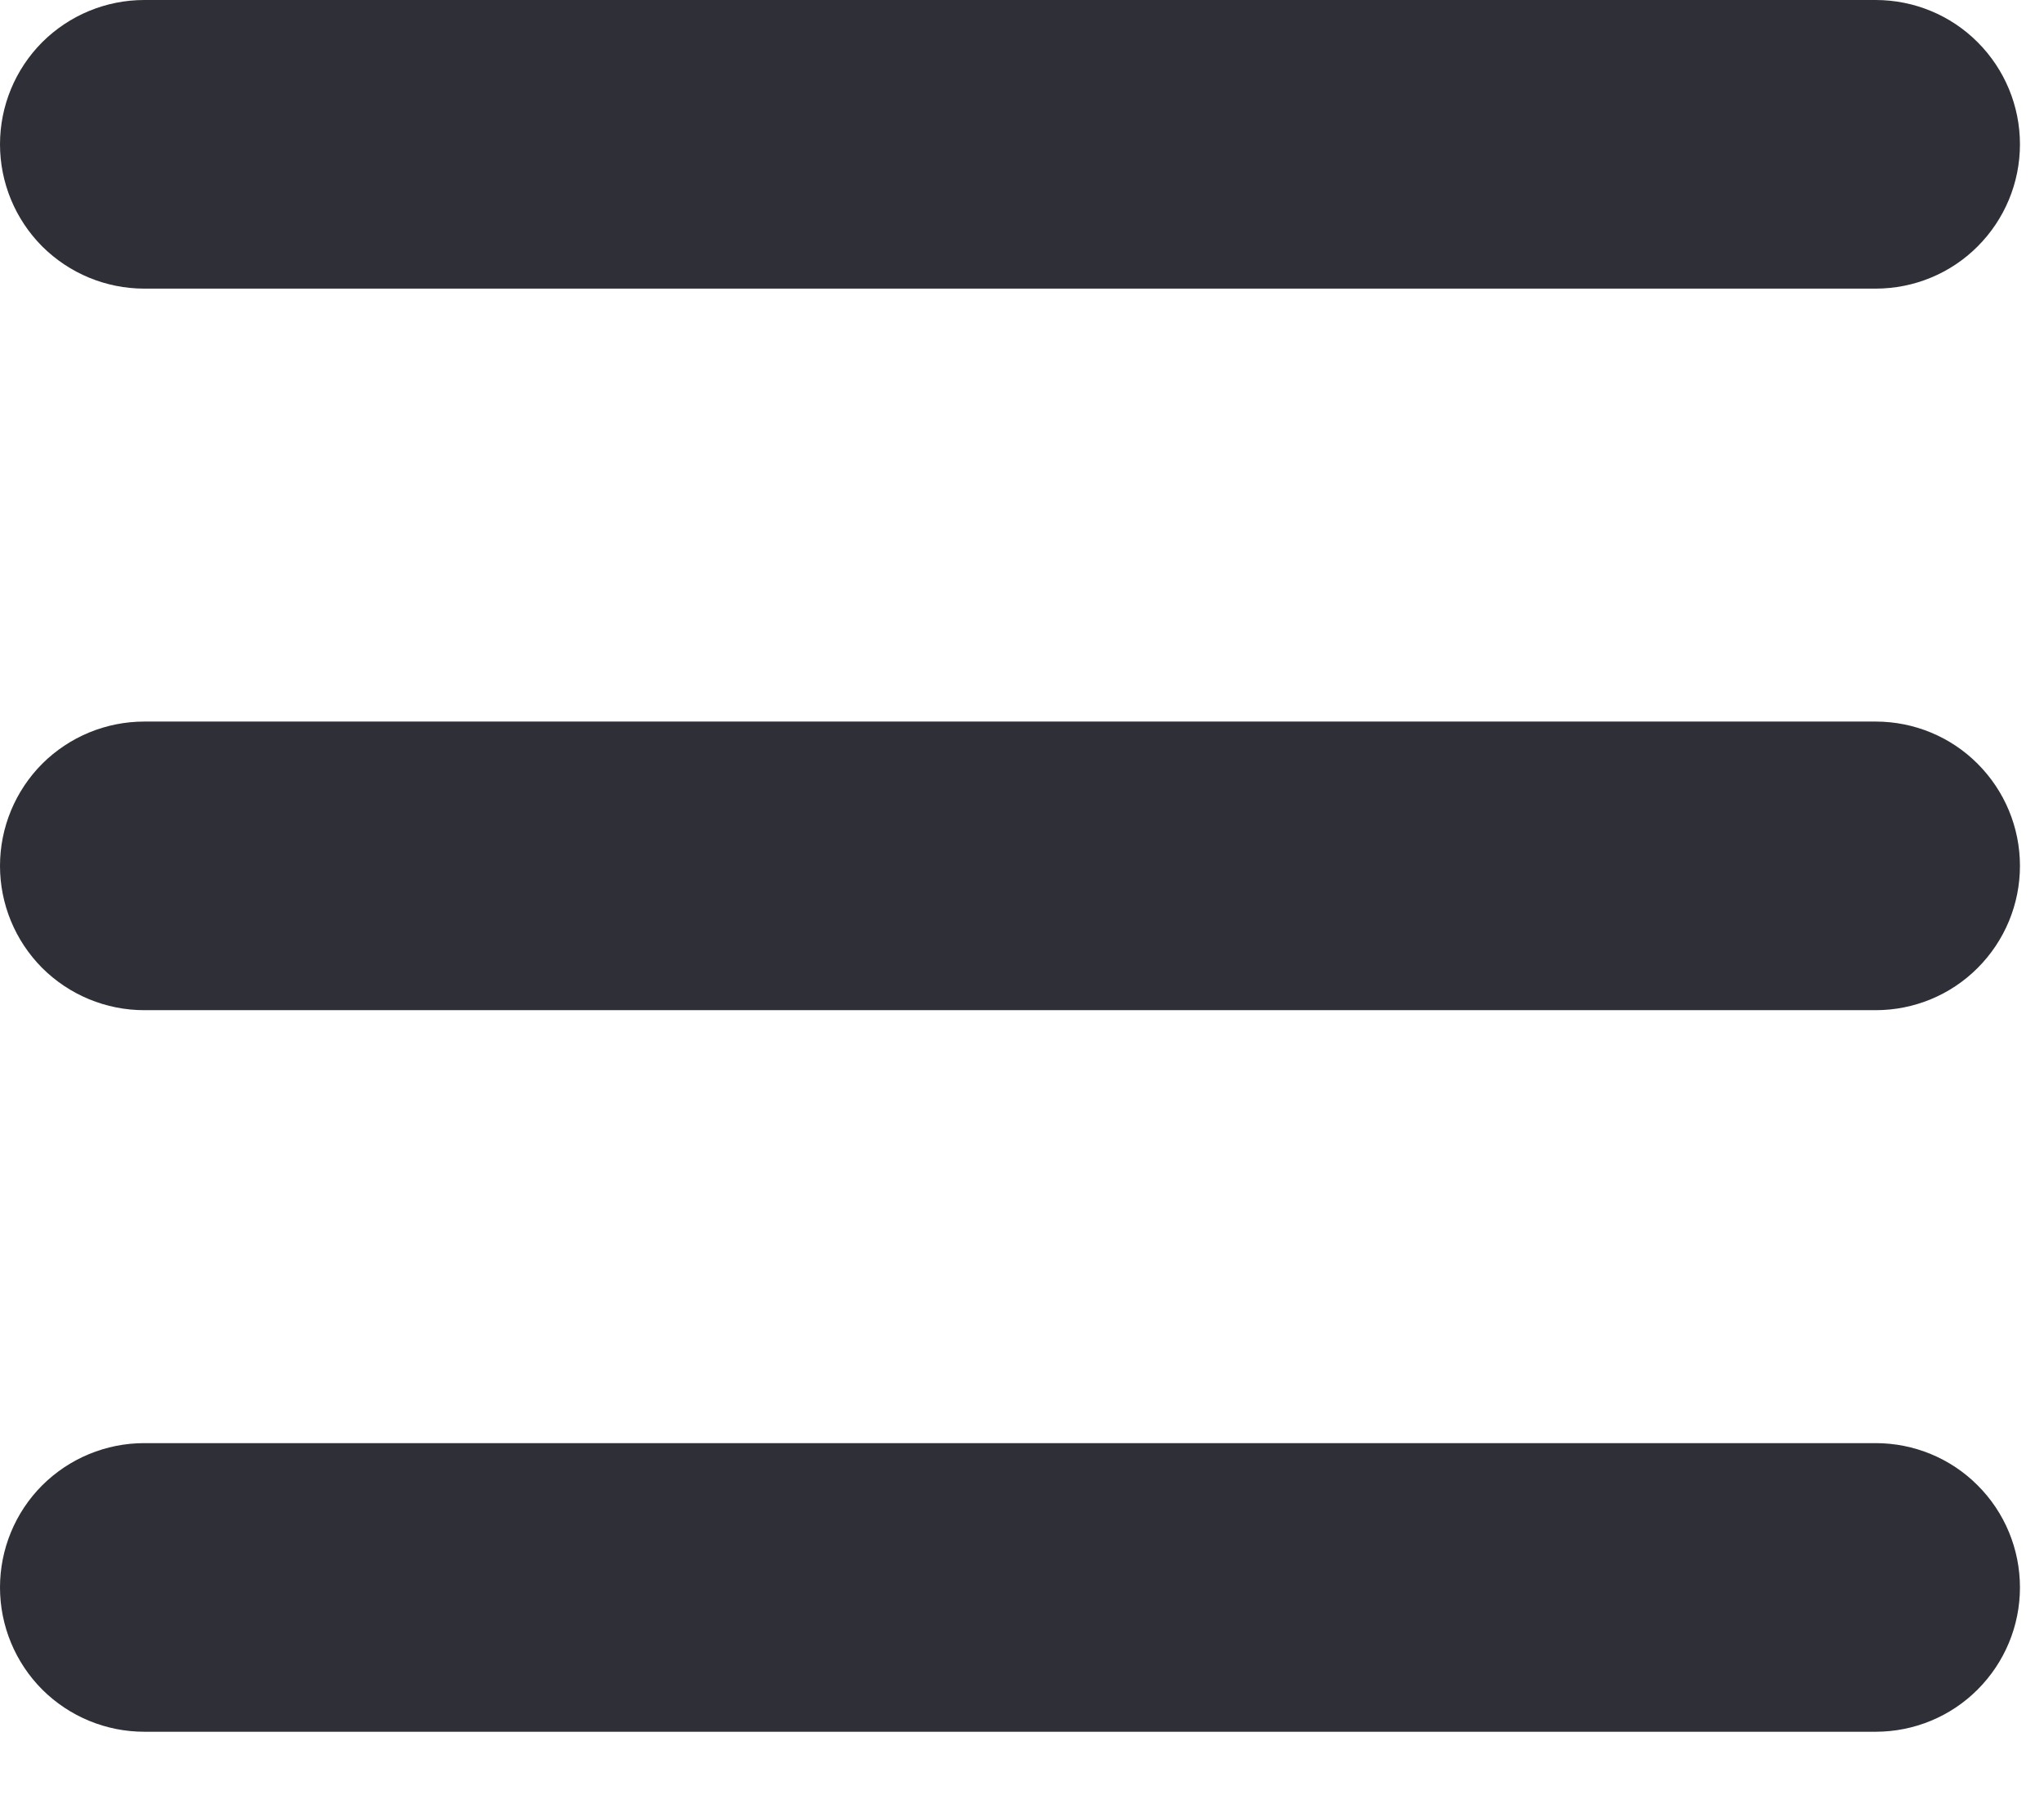
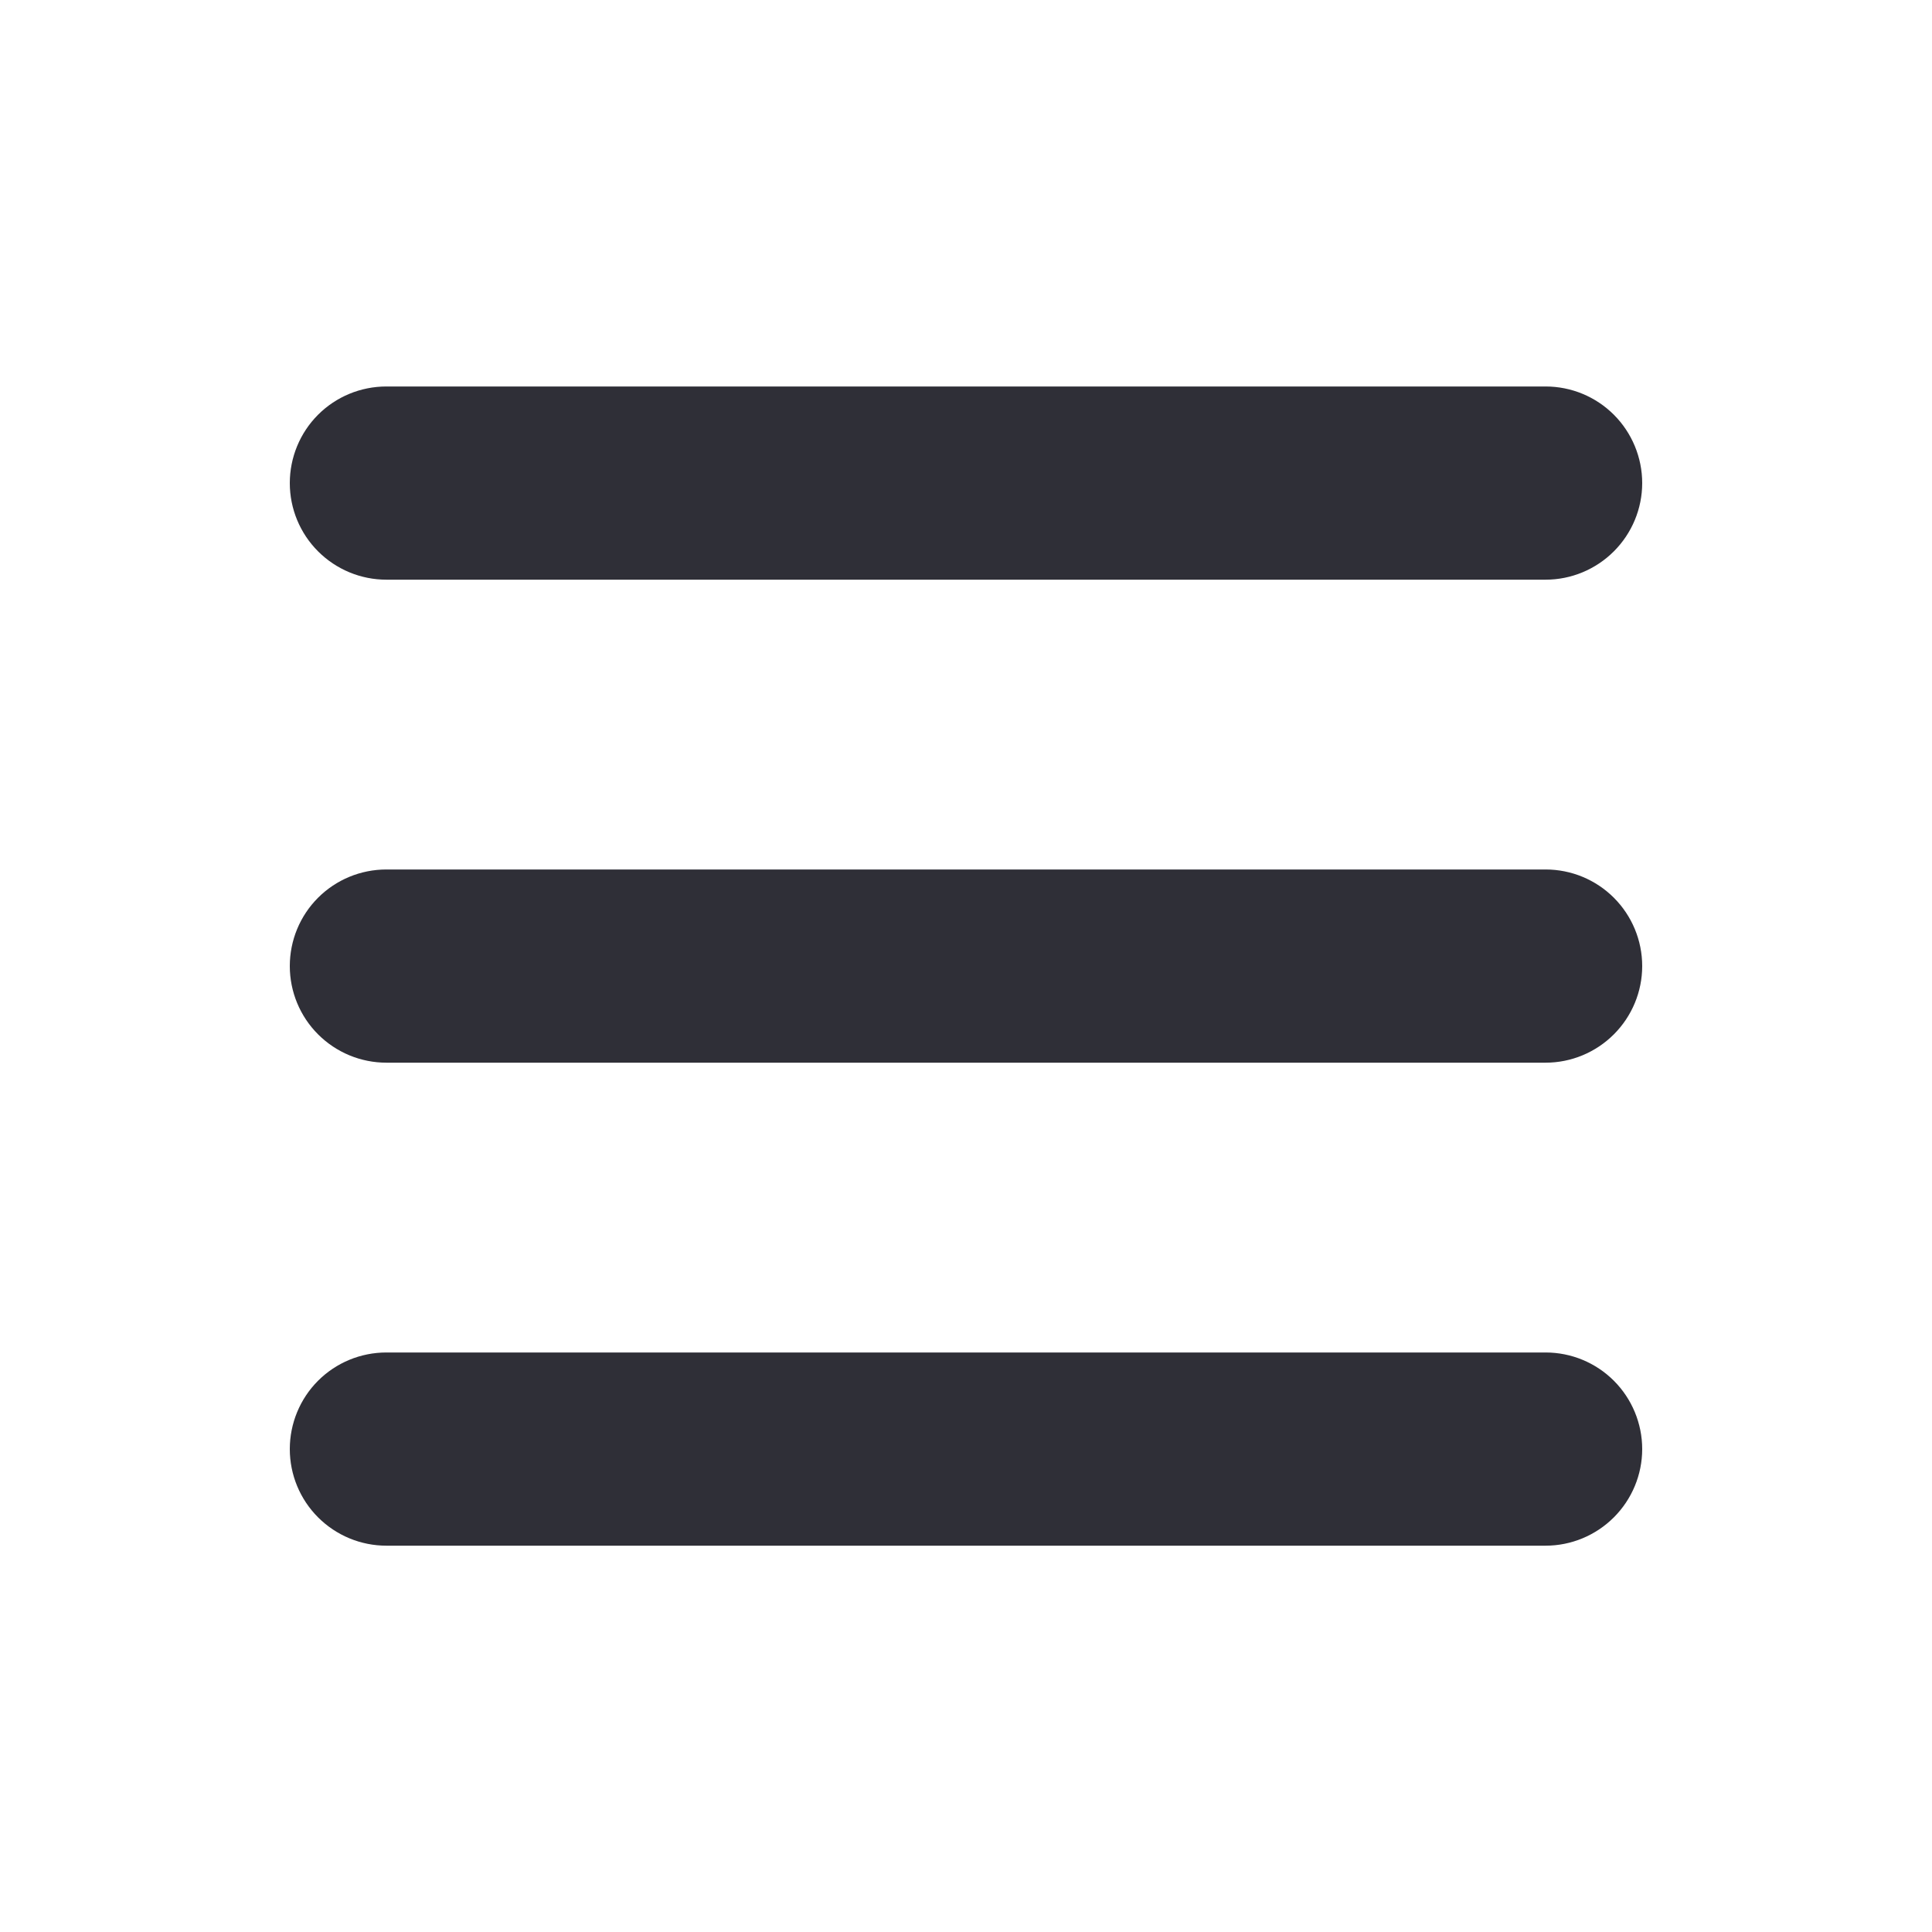
- <svg xmlns="http://www.w3.org/2000/svg" width="17" height="15" viewBox="0 0 17 15" fill="none">
-   <path fill-rule="evenodd" clip-rule="evenodd" d="M0 1.2C0 0.882 0.126 0.577 0.351 0.351C0.577 0.126 0.882 0 1.2 0H15.6C15.918 0 16.224 0.126 16.448 0.351C16.674 0.577 16.8 0.882 16.8 1.2C16.8 1.518 16.674 1.823 16.448 2.049C16.224 2.274 15.918 2.4 15.6 2.4H1.2C0.882 2.4 0.577 2.274 0.351 2.049C0.126 1.823 0 1.518 0 1.2Z" fill="#2F2F37" />
-   <path fill-rule="evenodd" clip-rule="evenodd" d="M0 7.2C0 6.882 0.126 6.577 0.351 6.351C0.577 6.126 0.882 6 1.2 6H15.6C15.918 6 16.224 6.126 16.448 6.351C16.674 6.577 16.8 6.882 16.8 7.2C16.8 7.518 16.674 7.823 16.448 8.049C16.224 8.274 15.918 8.4 15.6 8.4H1.2C0.882 8.4 0.577 8.274 0.351 8.049C0.126 7.823 0 7.518 0 7.2Z" fill="#2F2F37" />
-   <path fill-rule="evenodd" clip-rule="evenodd" d="M0 13.2C0 12.882 0.126 12.576 0.351 12.351C0.577 12.126 0.882 12 1.2 12H15.6C15.918 12 16.224 12.126 16.448 12.351C16.674 12.576 16.8 12.882 16.8 13.2C16.8 13.518 16.674 13.823 16.448 14.049C16.224 14.274 15.918 14.4 15.6 14.4H1.2C0.882 14.4 0.577 14.274 0.351 14.049C0.126 13.823 0 13.518 0 13.2Z" fill="#2F2F37" />
+ <svg xmlns="http://www.w3.org/2000/svg" width="24" height="24" viewBox="0 0 24 24" fill="none">
+   <path fill-rule="evenodd" clip-rule="evenodd" d="M3.6 6.001C3.6 5.683 3.726 5.377 3.951 5.152C4.176 4.927 4.481 4.801 4.8 4.801H19.2C19.518 4.801 19.823 4.927 20.048 5.152C20.273 5.377 20.4 5.683 20.4 6.001C20.4 6.319 20.273 6.624 20.048 6.849C19.823 7.074 19.518 7.201 19.2 7.201H4.8C4.481 7.201 4.176 7.074 3.951 6.849C3.726 6.624 3.6 6.319 3.6 6.001Z" fill="#2F2F37" />
+   <path fill-rule="evenodd" clip-rule="evenodd" d="M3.6 12.001C3.6 11.682 3.726 11.377 3.951 11.152C4.176 10.927 4.481 10.801 4.8 10.801H19.2C19.518 10.801 19.823 10.927 20.048 11.152C20.273 11.377 20.4 11.682 20.4 12.001C20.4 12.319 20.273 12.624 20.048 12.849C19.823 13.074 19.518 13.201 19.2 13.201H4.8C4.481 13.201 4.176 13.074 3.951 12.849C3.726 12.624 3.6 12.319 3.6 12.001Z" fill="#2F2F37" />
+   <path fill-rule="evenodd" clip-rule="evenodd" d="M3.6 18.001C3.6 17.683 3.726 17.377 3.951 17.152C4.176 16.927 4.481 16.801 4.8 16.801H19.2C19.518 16.801 19.823 16.927 20.048 17.152C20.273 17.377 20.4 17.683 20.4 18.001C20.4 18.319 20.273 18.624 20.048 18.849C19.823 19.074 19.518 19.201 19.2 19.201H4.8C4.481 19.201 4.176 19.074 3.951 18.849C3.726 18.624 3.6 18.319 3.6 18.001Z" fill="#2F2F37" />
</svg>
